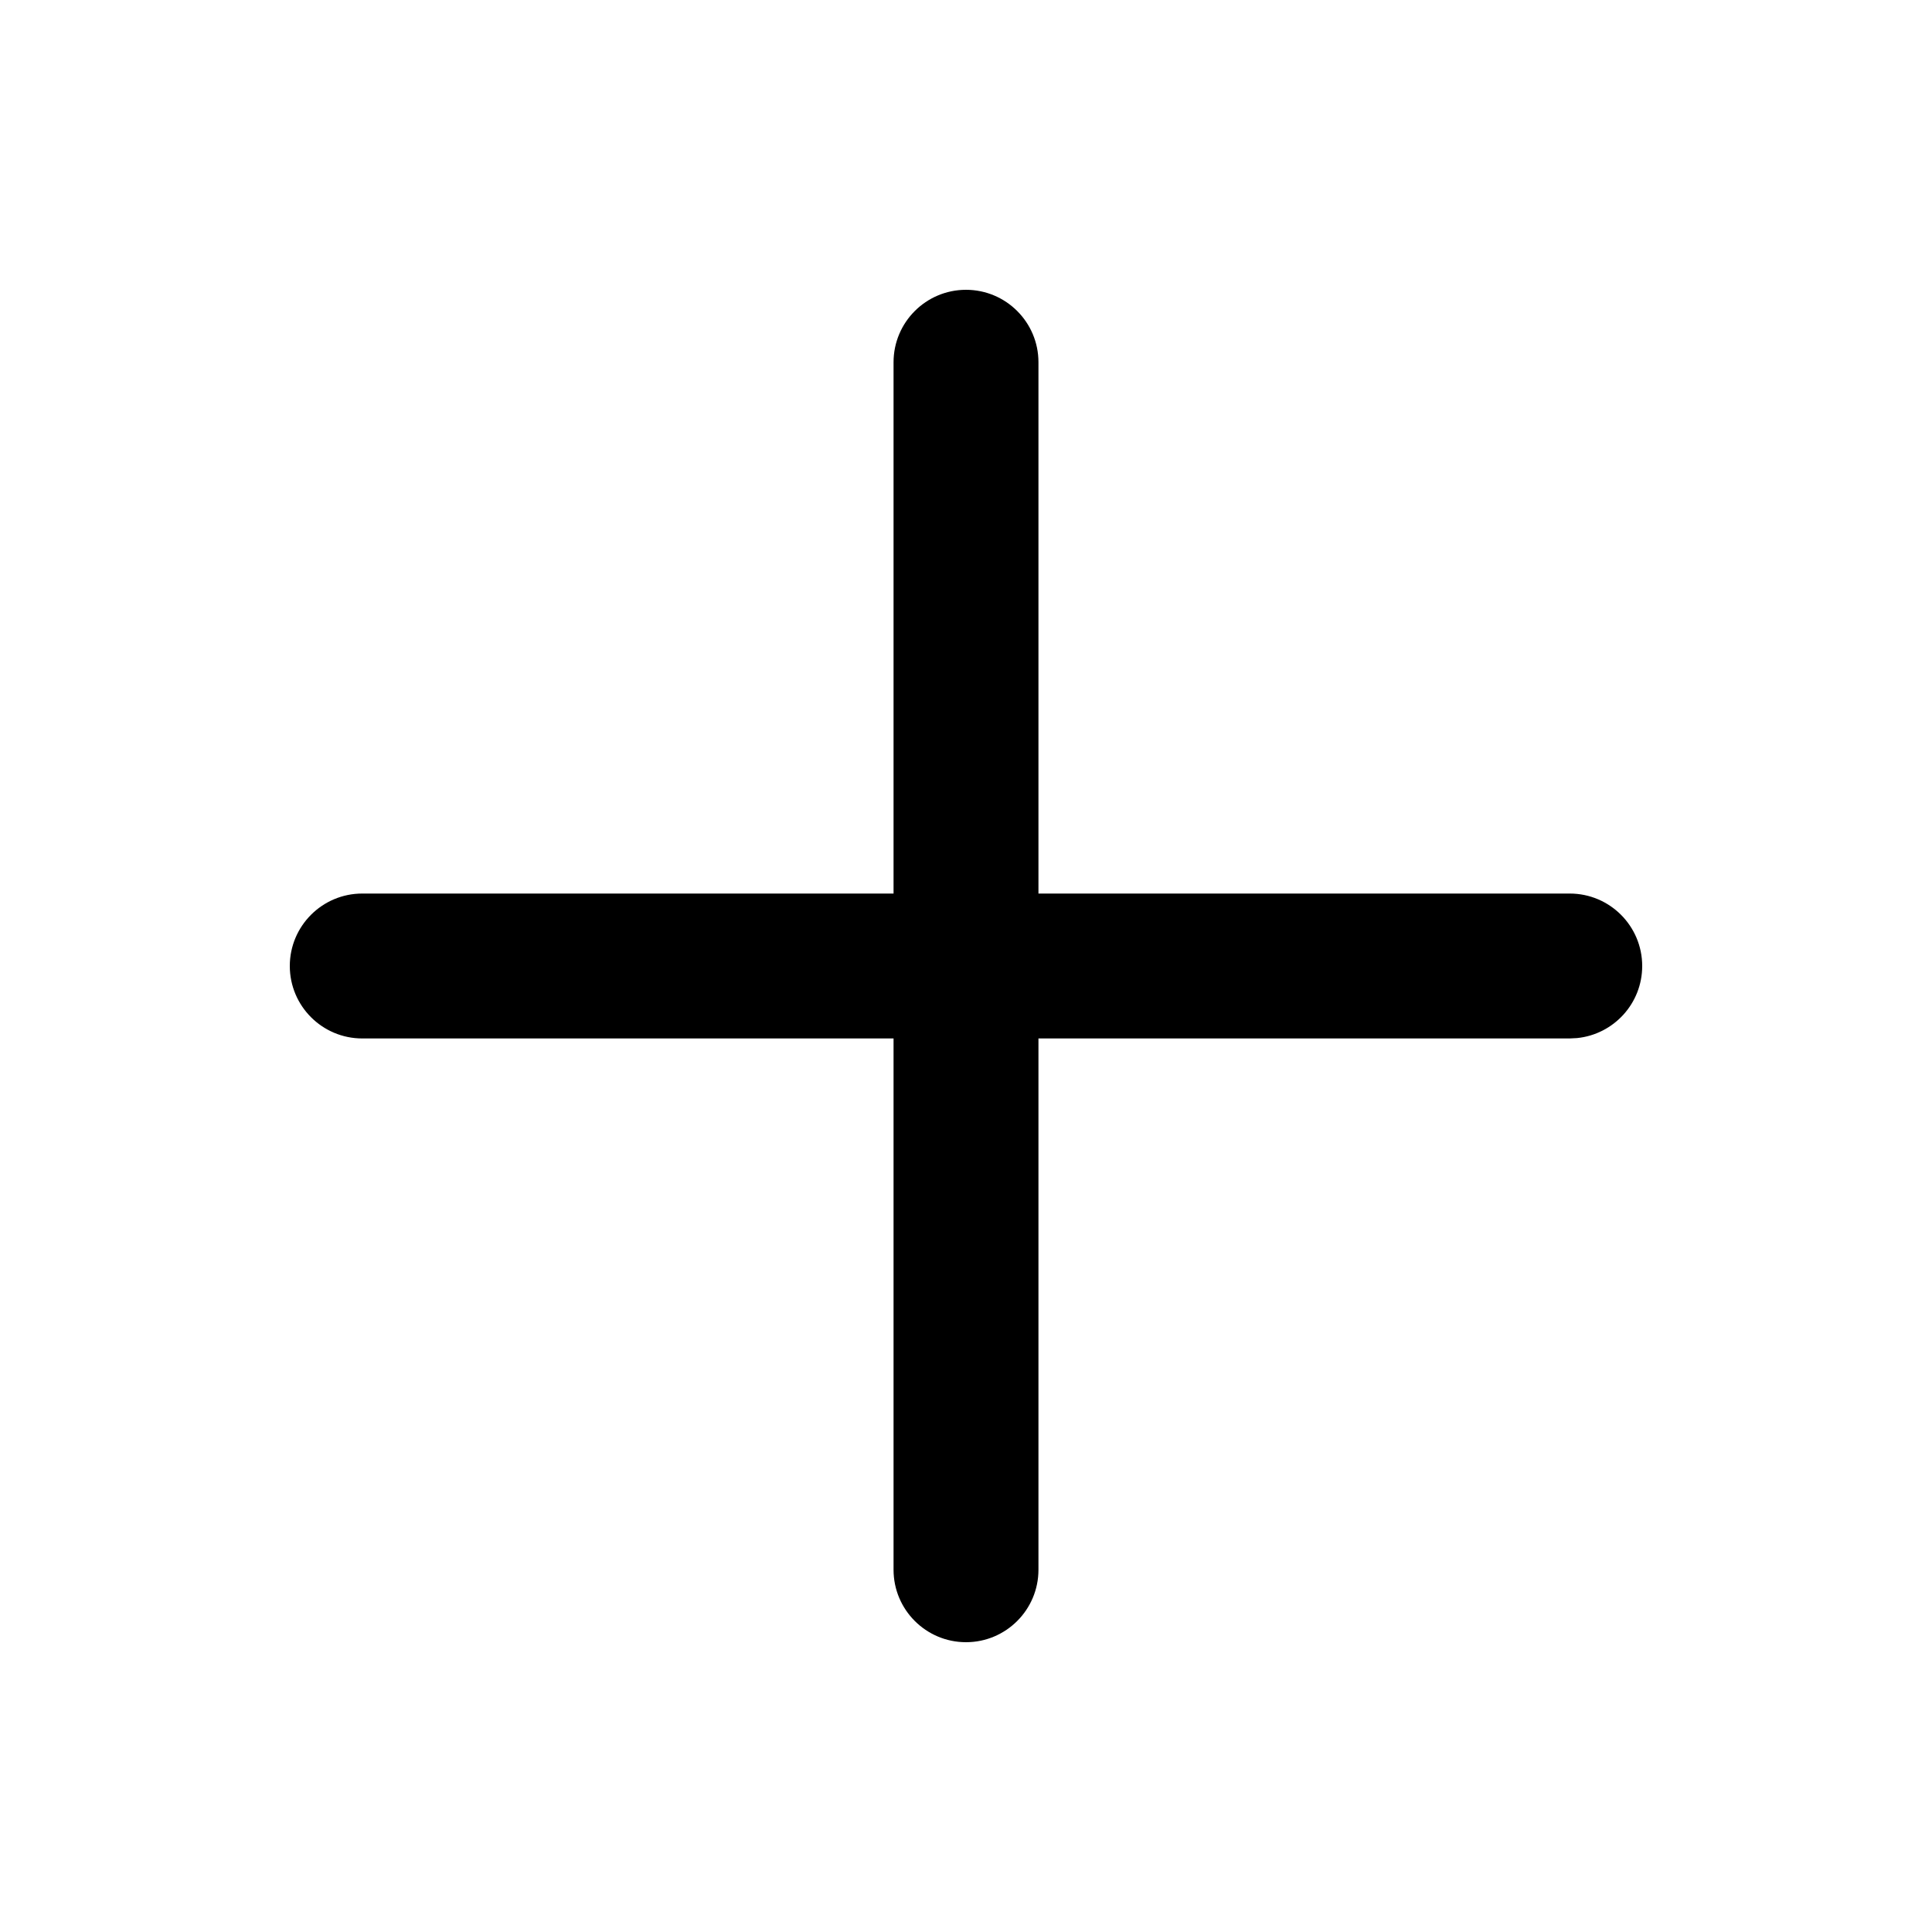
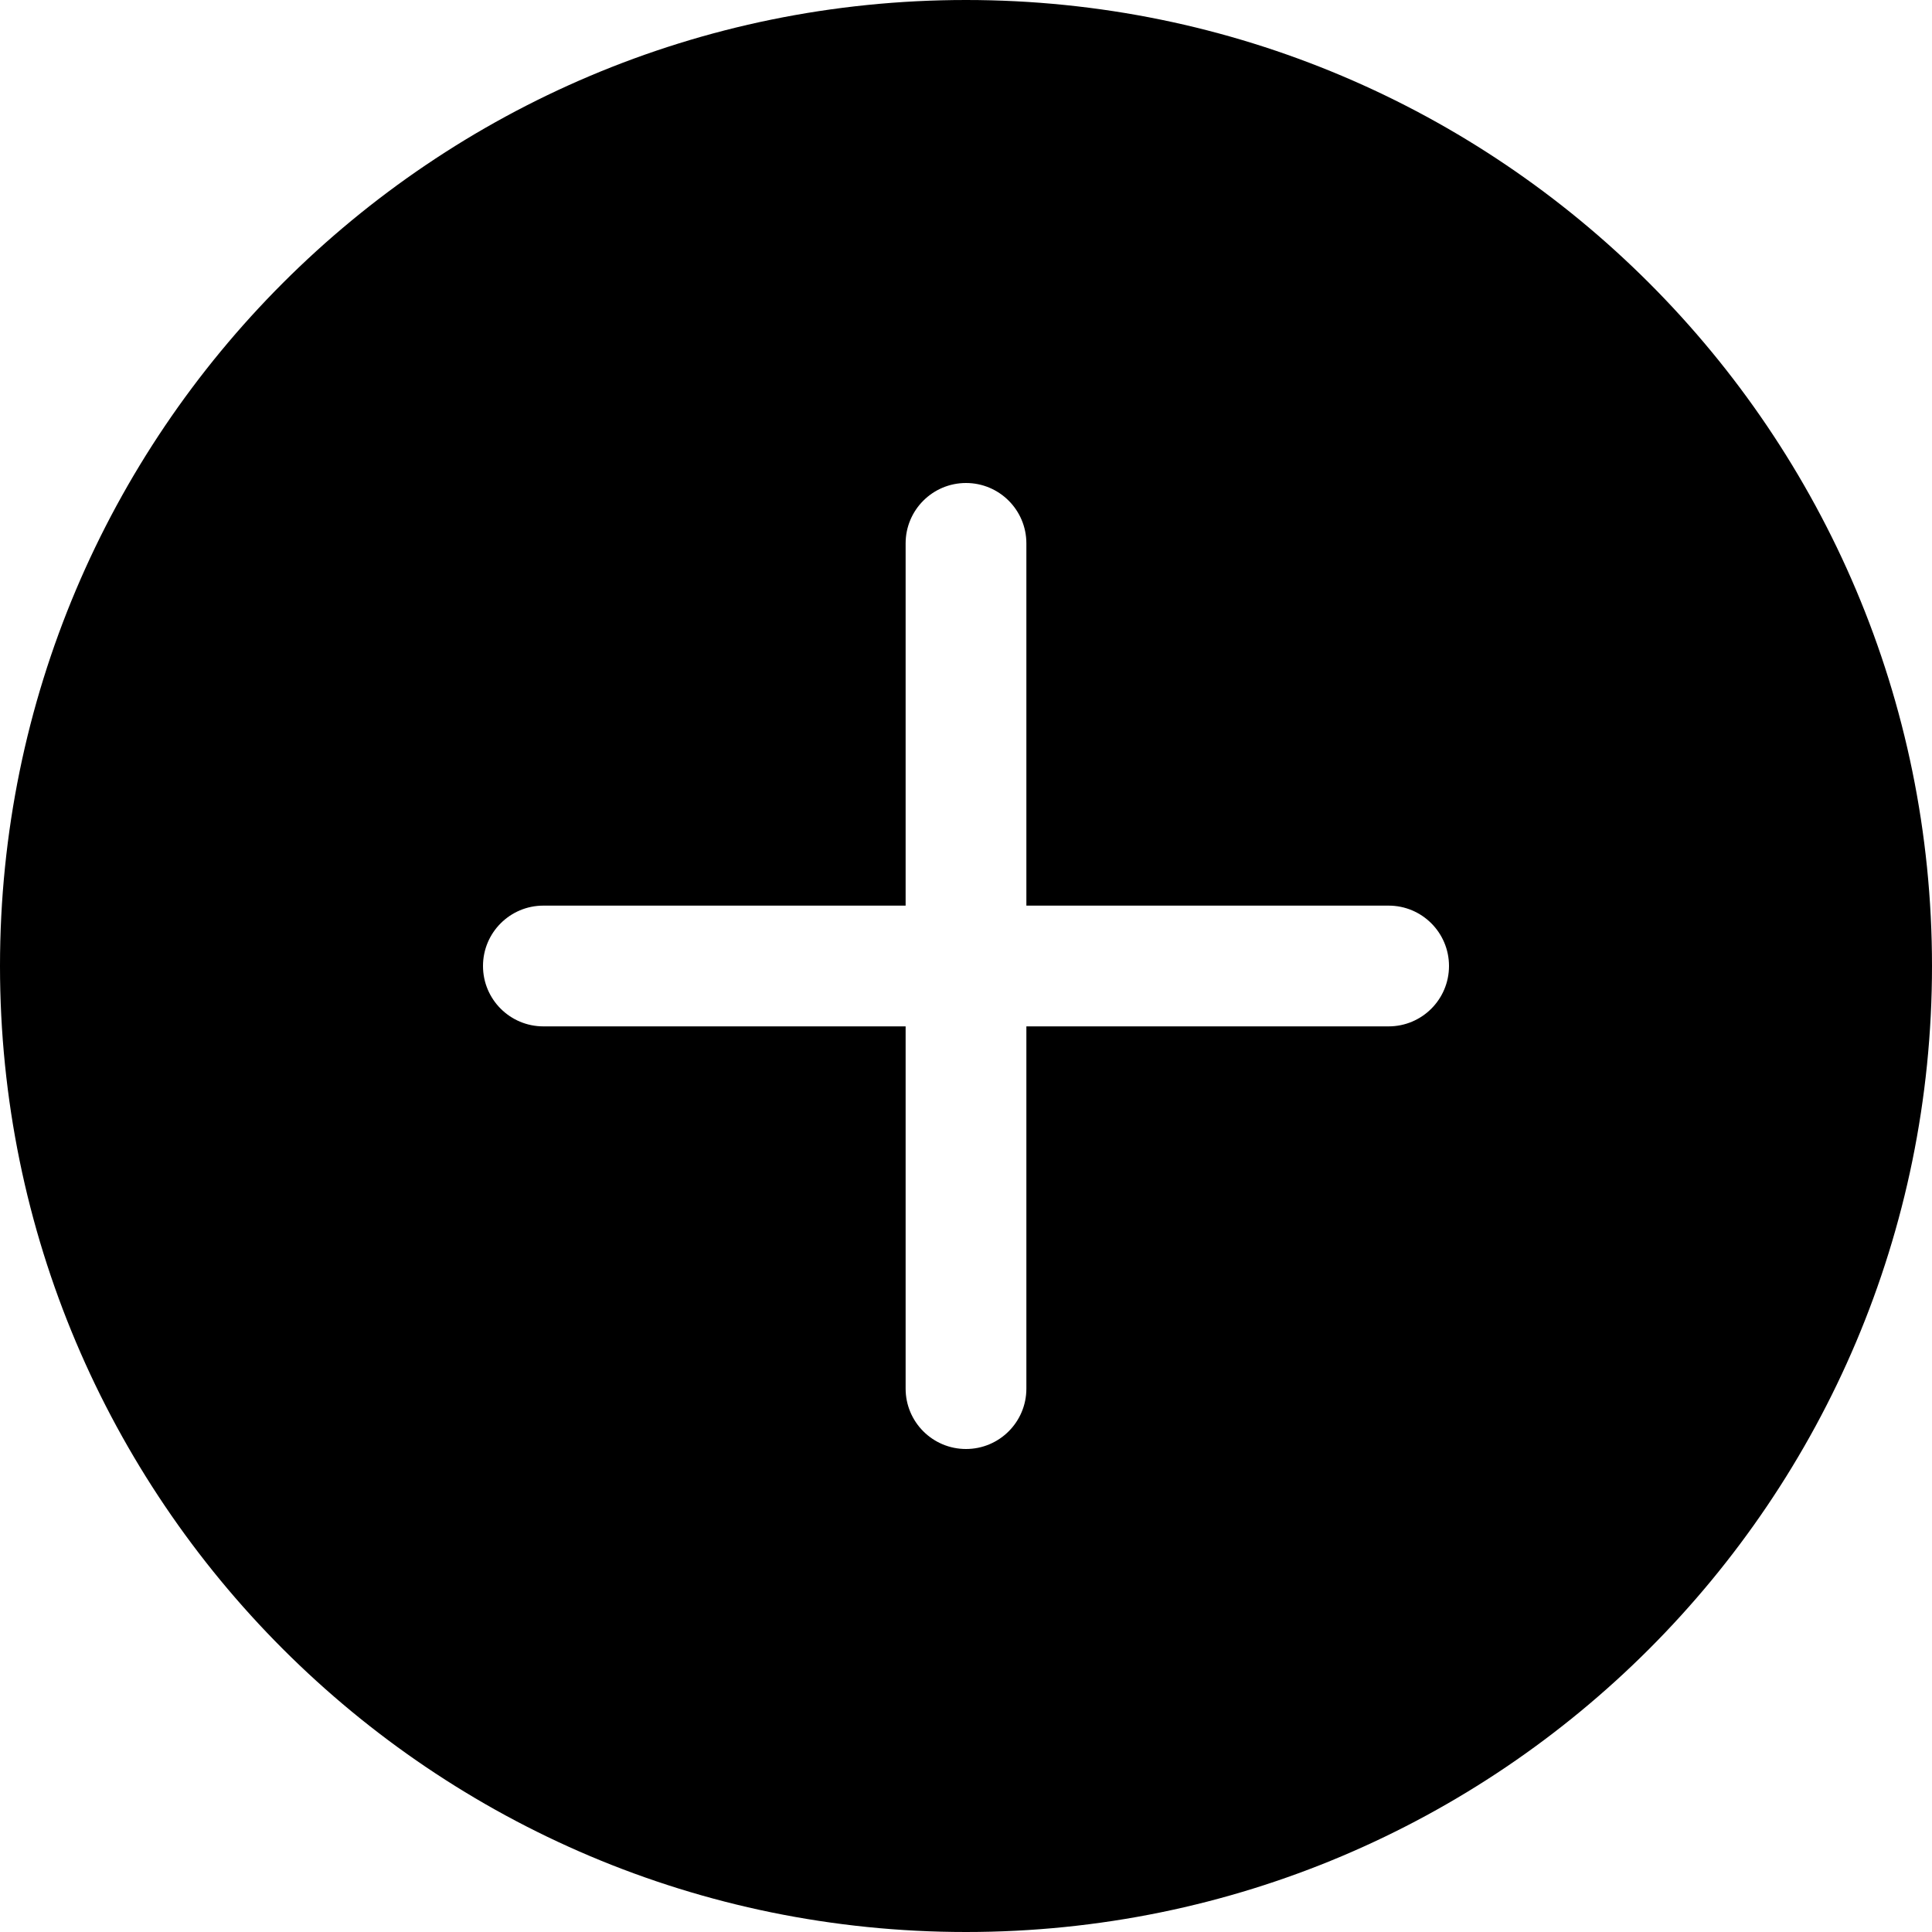
- <svg xmlns="http://www.w3.org/2000/svg" width="16" height="16" viewBox="0 0 20 20" fill="currentColor">
-   <path d="M10 3C10.414 3 10.75 3.336 10.75 3.75V9.25H16.25C16.664 9.25 17 9.586 17 10C17 10.388 16.705 10.707 16.327 10.746L16.25 10.75H10.75V16.25C10.75 16.664 10.414 17 10 17C9.586 17 9.25 16.664 9.25 16.25V10.75H3.75C3.336 10.75 3 10.414 3 10C3 9.586 3.336 9.25 3.75 9.25H9.25V3.75C9.25 3.336 9.586 3 10 3Z" />
+ <svg xmlns="http://www.w3.org/2000/svg" width="20" height="20" viewBox="0 0 16 16" fill="currentColor">
+   <path d="M16 8A8 8 0 1 1 0 8a8 8 0 0 1 16 0M8.5 4.5a.5.5 0 0 0-1 0v3h-3a.5.5 0 0 0 0 1h3v3a.5.5 0 0 0 1 0v-3h3a.5.5 0 0 0 0-1h-3z" />
</svg>
